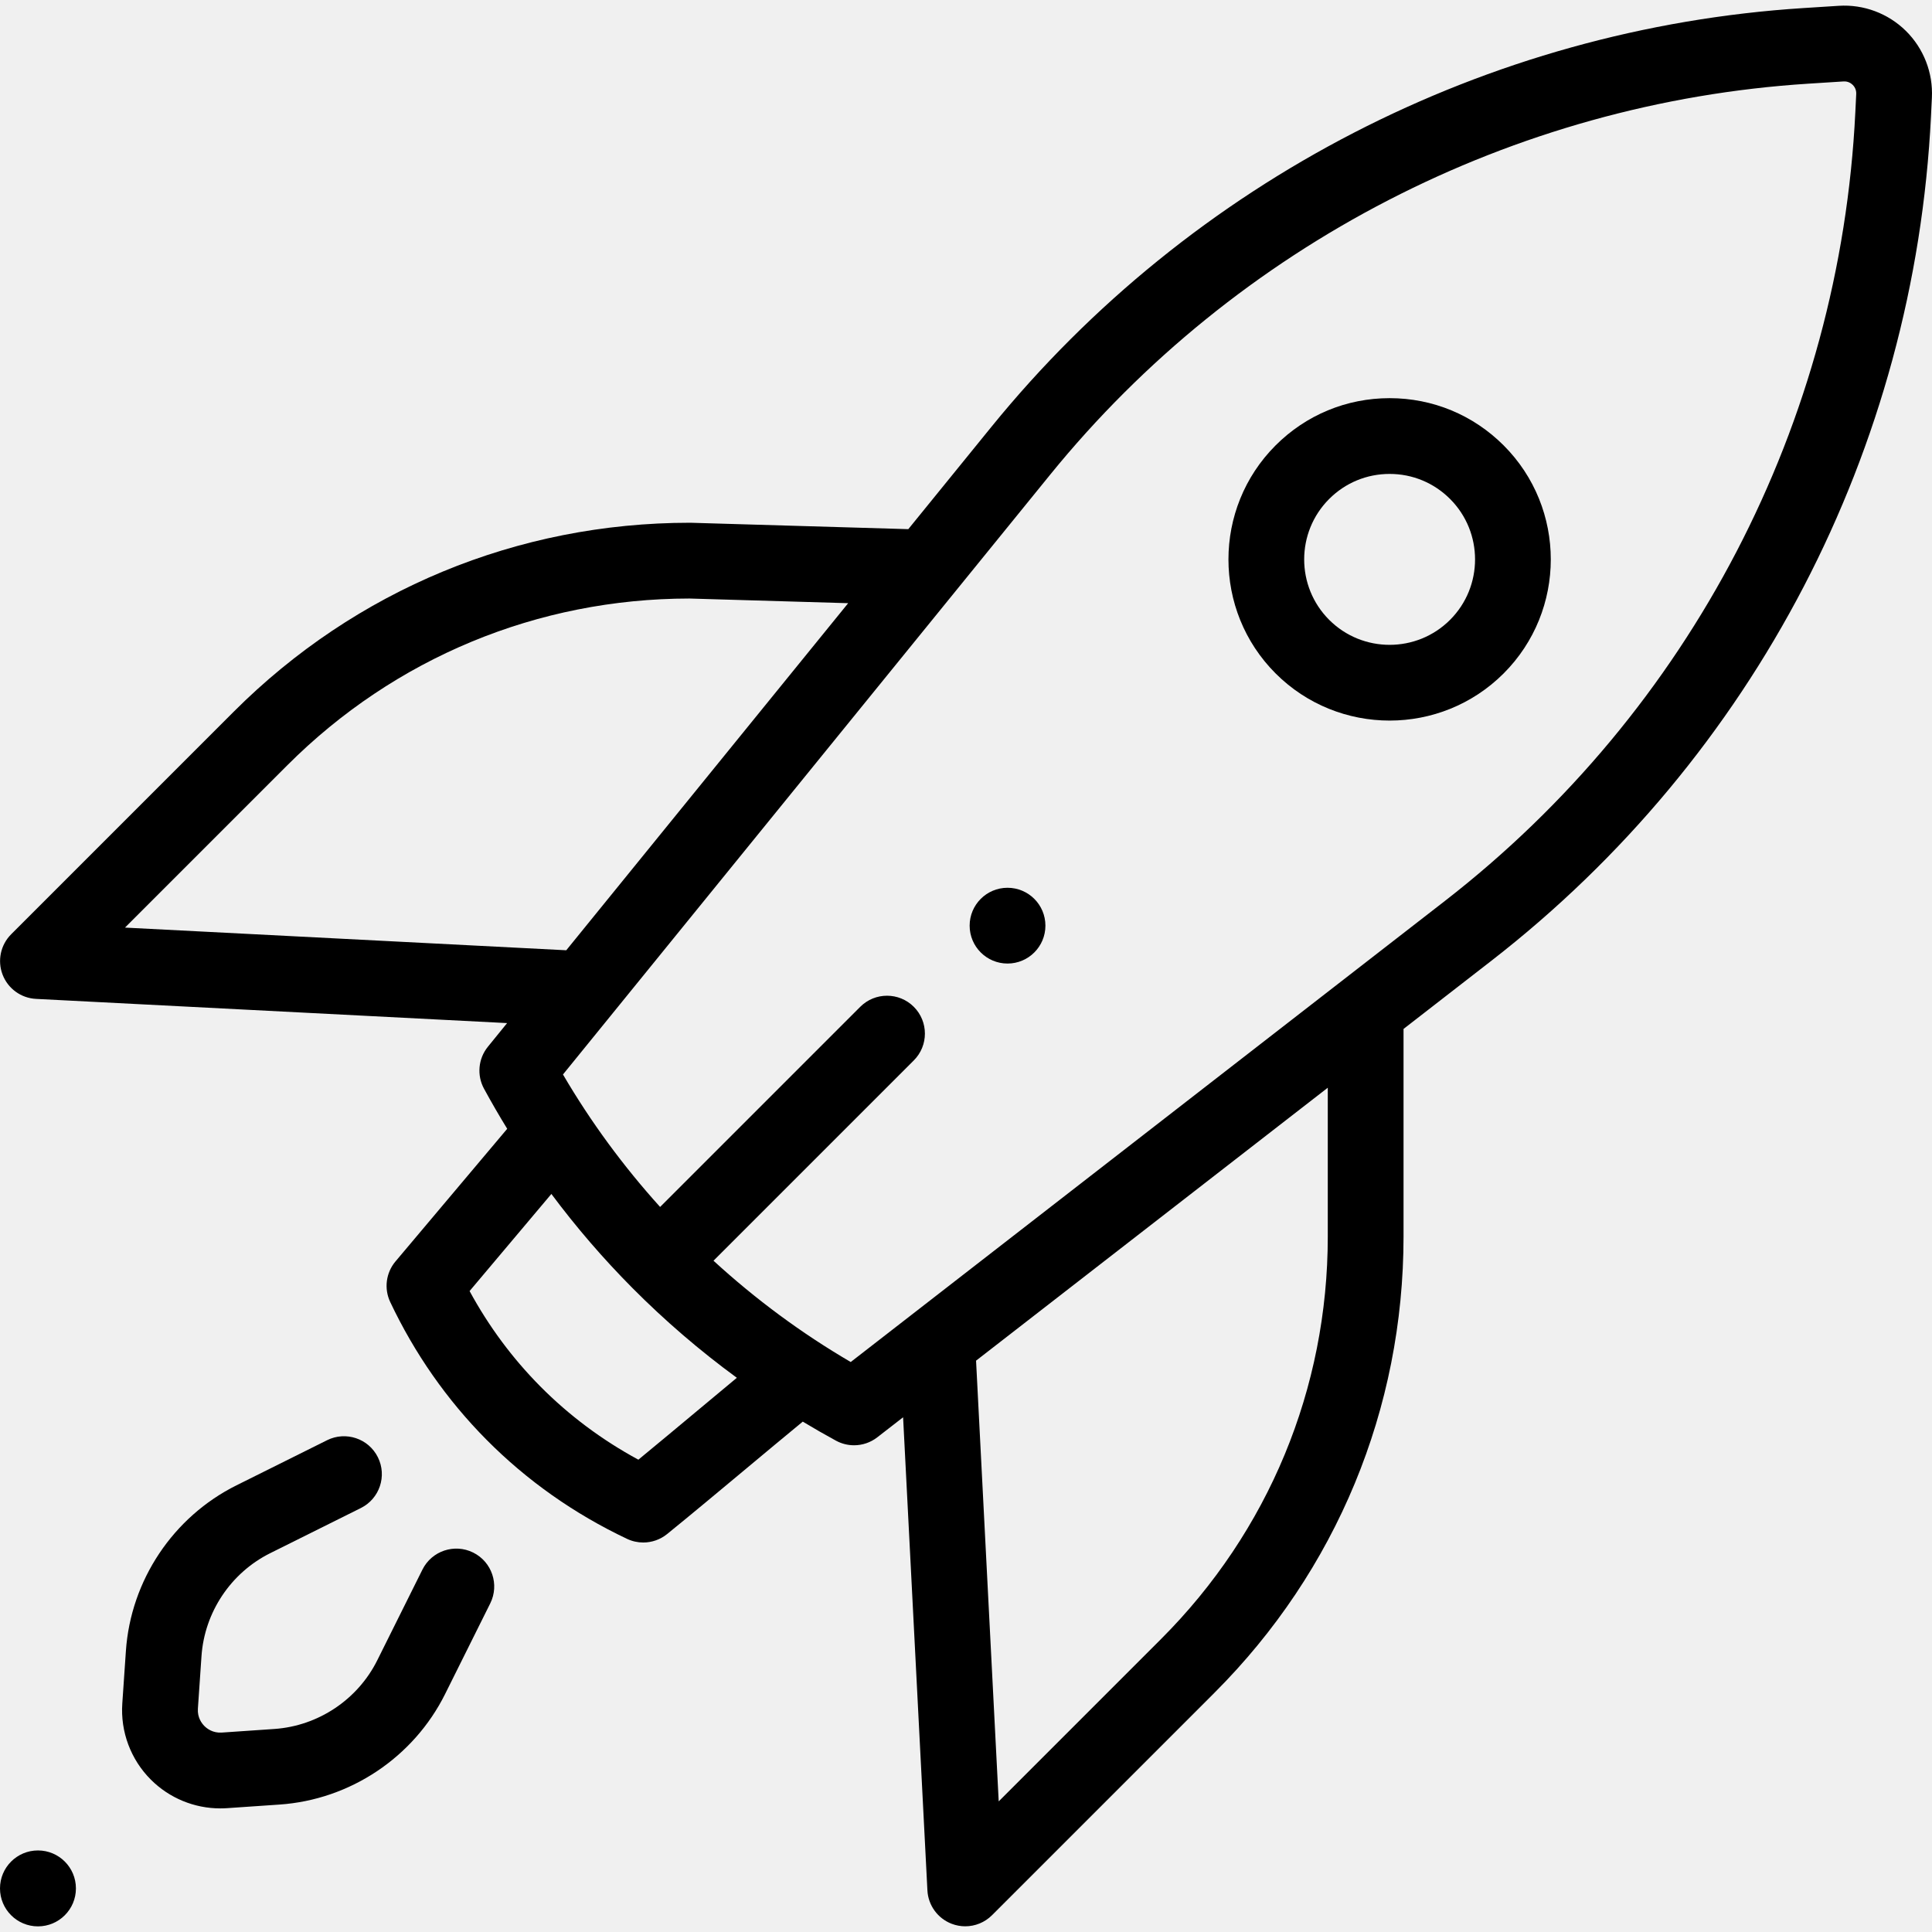
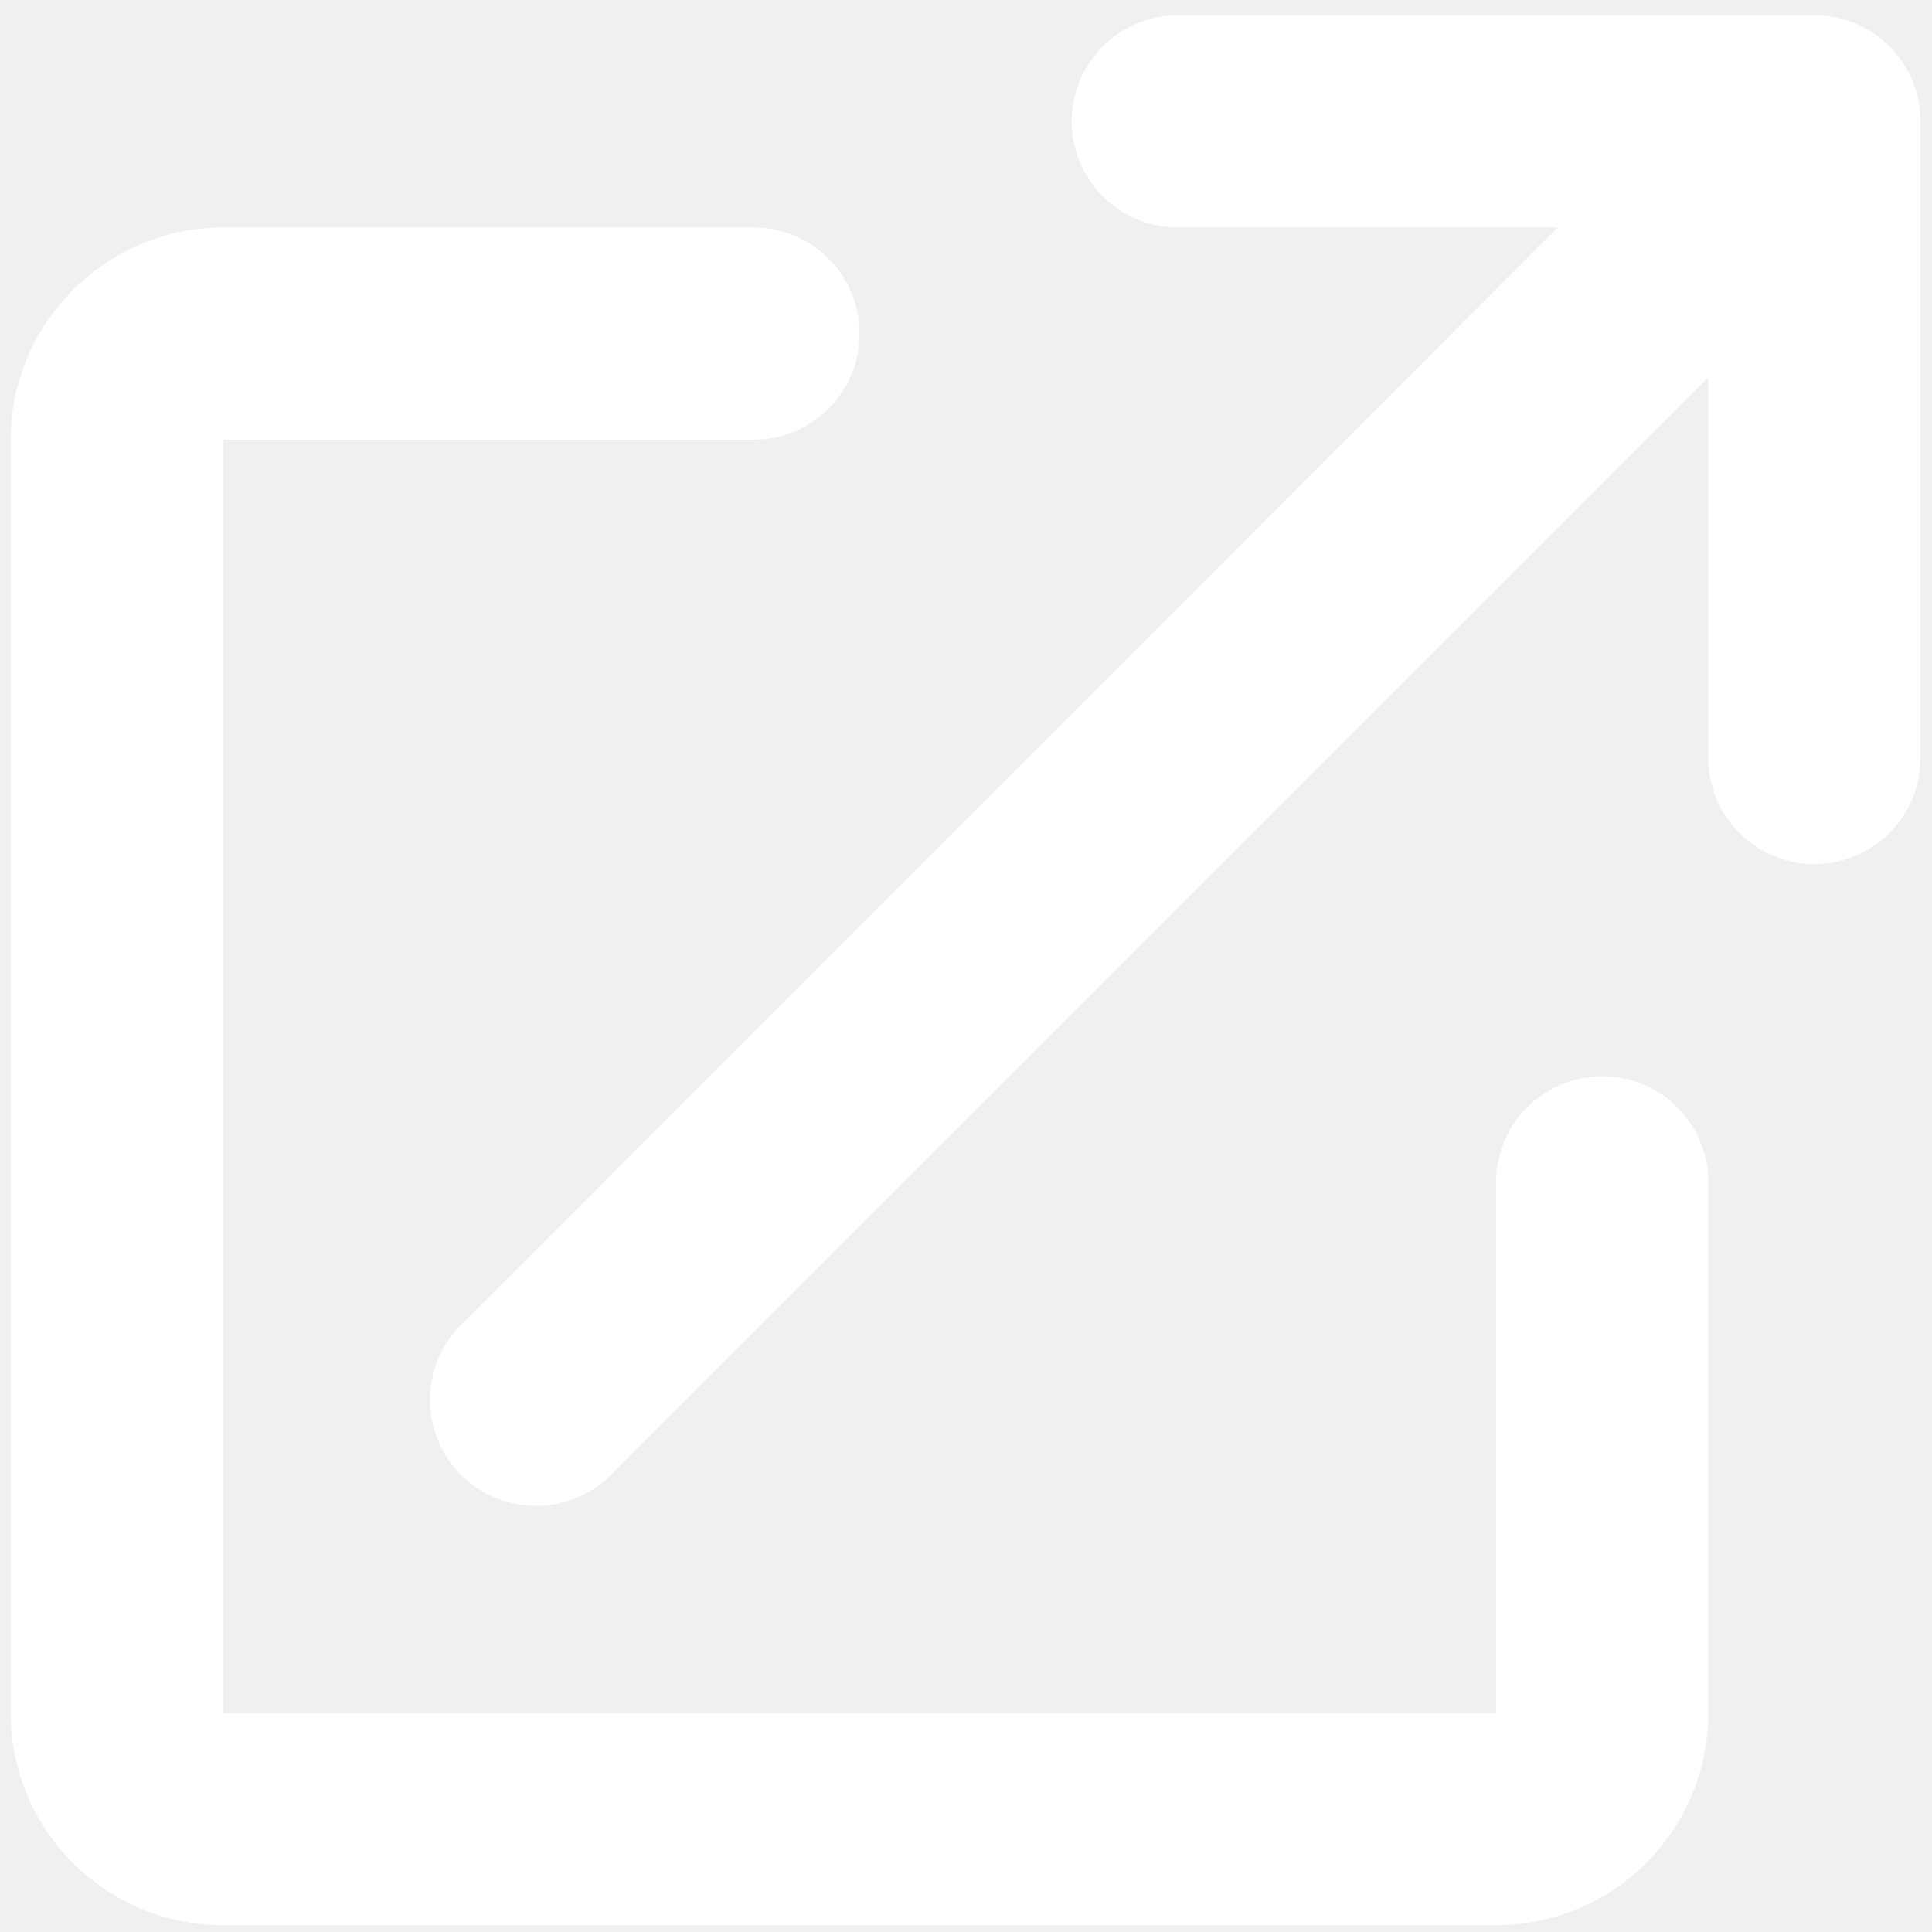
- <svg xmlns="http://www.w3.org/2000/svg" version="1.1" id="Layer_1" x="0px" y="0px" viewBox="0 0 511.999 511.999" style="enable-background:new 0 0 511.999 511.999;" xml:space="preserve">
+ <svg xmlns="http://www.w3.org/2000/svg" width="20" height="20">
  <g>
-     <g>
-       <circle cx="10.06" cy="500.446" r="10.06" />
-     </g>
+     <rect fill="none" id="canvas_background" height="22" width="22" y="-1" x="-1" />
  </g>
  <g>
-     <g>
-       <circle cx="267.005" cy="245.308" r="10.04" />
-     </g>
-   </g>
-   <g>
-     <g>
-       <path d="M398.479,118.032c-8.071-8.072-18.802-12.516-30.216-12.516c-11.414,0-22.146,4.446-30.216,12.516    c-16.661,16.662-16.661,43.772,0,60.433c8.332,8.331,19.272,12.495,30.216,12.495c10.941,0,21.886-4.166,30.216-12.495    C415.14,161.803,415.14,134.693,398.479,118.032z M384.282,164.266c-8.833,8.832-23.206,8.832-32.037,0    c-8.833-8.832-8.833-23.204,0-32.037c4.279-4.279,9.967-6.635,16.018-6.635c6.051,0,11.739,2.356,16.018,6.635    C393.114,141.062,393.114,155.434,384.282,164.266z" />
-     </g>
-   </g>
-   <g>
-     <g>
-       <path d="M125.409,411.45c-4.964-2.472-10.99-0.451-13.462,4.512l-11.958,24.015c-5.2,10.441-15.658,17.423-27.296,18.219    l-13.908,0.952c-2.351,0.157-3.897-1.014-4.612-1.729s-1.889-2.264-1.729-4.613l0.952-13.907    c0.797-11.637,7.779-22.096,18.219-27.296l24.014-11.958c4.964-2.472,6.984-8.499,4.512-13.462    c-2.471-4.963-8.498-6.984-13.462-4.512l-24.014,11.958c-16.792,8.362-28.02,25.182-29.302,43.898l-0.952,13.907    c-0.514,7.507,2.242,14.863,7.562,20.183c4.898,4.898,11.523,7.624,18.403,7.624c0.591,0,1.186-0.02,1.78-0.061l13.908-0.952    c18.716-1.281,35.536-12.508,43.898-29.302l11.958-24.014C132.392,419.948,130.372,413.922,125.409,411.45z" />
-     </g>
-   </g>
-   <g>
-     <g>
-       <path d="M505.07,8.18c-4.711-4.641-11.201-7.068-17.793-6.639l-9.348,0.596c-83.819,5.351-162.262,45.81-215.215,111.004    L240.71,140.23l-57.583-1.691c-0.098-0.003-0.197-0.004-0.294-0.004c-45.668,0-88.603,17.784-120.896,50.076L2.959,247.59    c-2.805,2.805-3.696,7-2.272,10.702c1.424,3.703,4.894,6.221,8.856,6.423l124.844,6.414l-5.09,6.267    c-2.565,3.159-2.971,7.553-1.026,11.127c1.956,3.596,4.006,7.135,6.144,10.617l-29.606,35.147    c-2.531,3.005-3.076,7.211-1.397,10.763c6.467,13.665,15.05,25.943,25.514,36.493c10.718,10.808,23.251,19.646,37.249,26.271    c1.368,0.648,2.835,0.965,4.293,0.965c2.261,0,4.503-0.764,6.327-2.243c6.378-5.174,13.731-11.311,20.843-17.245    c5.069-4.23,10.255-8.557,15.102-12.547c2.893,1.741,5.822,3.429,8.795,5.046c1.504,0.818,3.153,1.221,4.796,1.221    c2.186,0,4.358-0.712,6.156-2.108l6.843-5.31l6.442,125.37c0.204,3.962,2.721,7.432,6.423,8.856c1.172,0.45,2.39,0.67,3.6,0.67    c2.615,0,5.183-1.023,7.101-2.942l58.979-58.979c32.293-32.293,50.076-75.227,50.076-120.896v-54.995l23.267-18.055    c69.729-54.11,112.196-135.704,116.512-223.862l0.239-4.886C512.295,19.27,509.779,12.822,505.07,8.18z M33.123,245.822    l43.012-43.012c28.465-28.465,66.303-44.157,106.553-44.196l42.085,1.236l-74.71,91.98L33.123,245.822z M184.774,373.874    c-5.241,4.372-10.614,8.856-15.6,12.957c-9.644-5.223-18.368-11.74-25.992-19.428c-7.384-7.445-13.669-15.922-18.737-25.26    l21.676-25.733c6.554,8.793,13.728,17.122,21.478,24.925c0.006,0.006,0.012,0.011,0.018,0.017    c0.002,0.002,0.004,0.005,0.006,0.007c0.003,0.003,0.006,0.005,0.009,0.008c8.593,8.648,17.836,16.584,27.641,23.761    C191.811,368.002,188.264,370.962,184.774,373.874z M351.875,327.672c0,40.305-15.695,78.197-44.196,106.698l-43.012,43.012    l-6.002-116.792l93.209-72.33V327.672z M491.678,29.779c-4.029,82.297-43.673,158.467-108.767,208.98l-157.46,122.189    c-13.058-7.63-25.229-16.639-36.368-26.846l53.086-53.086c3.92-3.92,3.92-10.278,0-14.199c-3.921-3.921-10.278-3.921-14.199,0    l-53.036,53.036c-9.751-10.795-18.387-22.541-25.74-35.104L278.3,125.8C327.732,64.941,400.96,27.171,479.207,22.177l9.348-0.596    c1.225-0.076,2.045,0.532,2.423,0.904c0.377,0.371,1,1.178,0.94,2.409L491.678,29.779z" />
-     </g>
+     <path fill="#ffffff" stroke="null" id="svg_1" d="m17.685,3.904l-11.313,11.313a1.098,1.098 0 1 1 -1.538,-1.56l11.291,-11.302l-3.932,0a1.098,1.098 0 0 1 0,-2.197l6.59,0a1.098,1.098 0 0 1 1.098,1.098l0,6.59a1.098,1.098 0 0 1 -2.197,0l0,-3.943zm-2.197,8.336a1.098,1.098 0 0 1 2.197,0l0,5.492a2.197,2.197 0 0 1 -2.197,2.197l-13.18,0a2.197,2.197 0 0 1 -2.197,-2.197l0,-13.18c0,-1.208 0.989,-2.197 2.197,-2.197l5.492,0a1.098,1.098 0 0 1 0,2.197l-5.492,0l0,13.18l13.18,0l0,-5.492z" class="heroicon-ui" />
  </g>
</svg>
